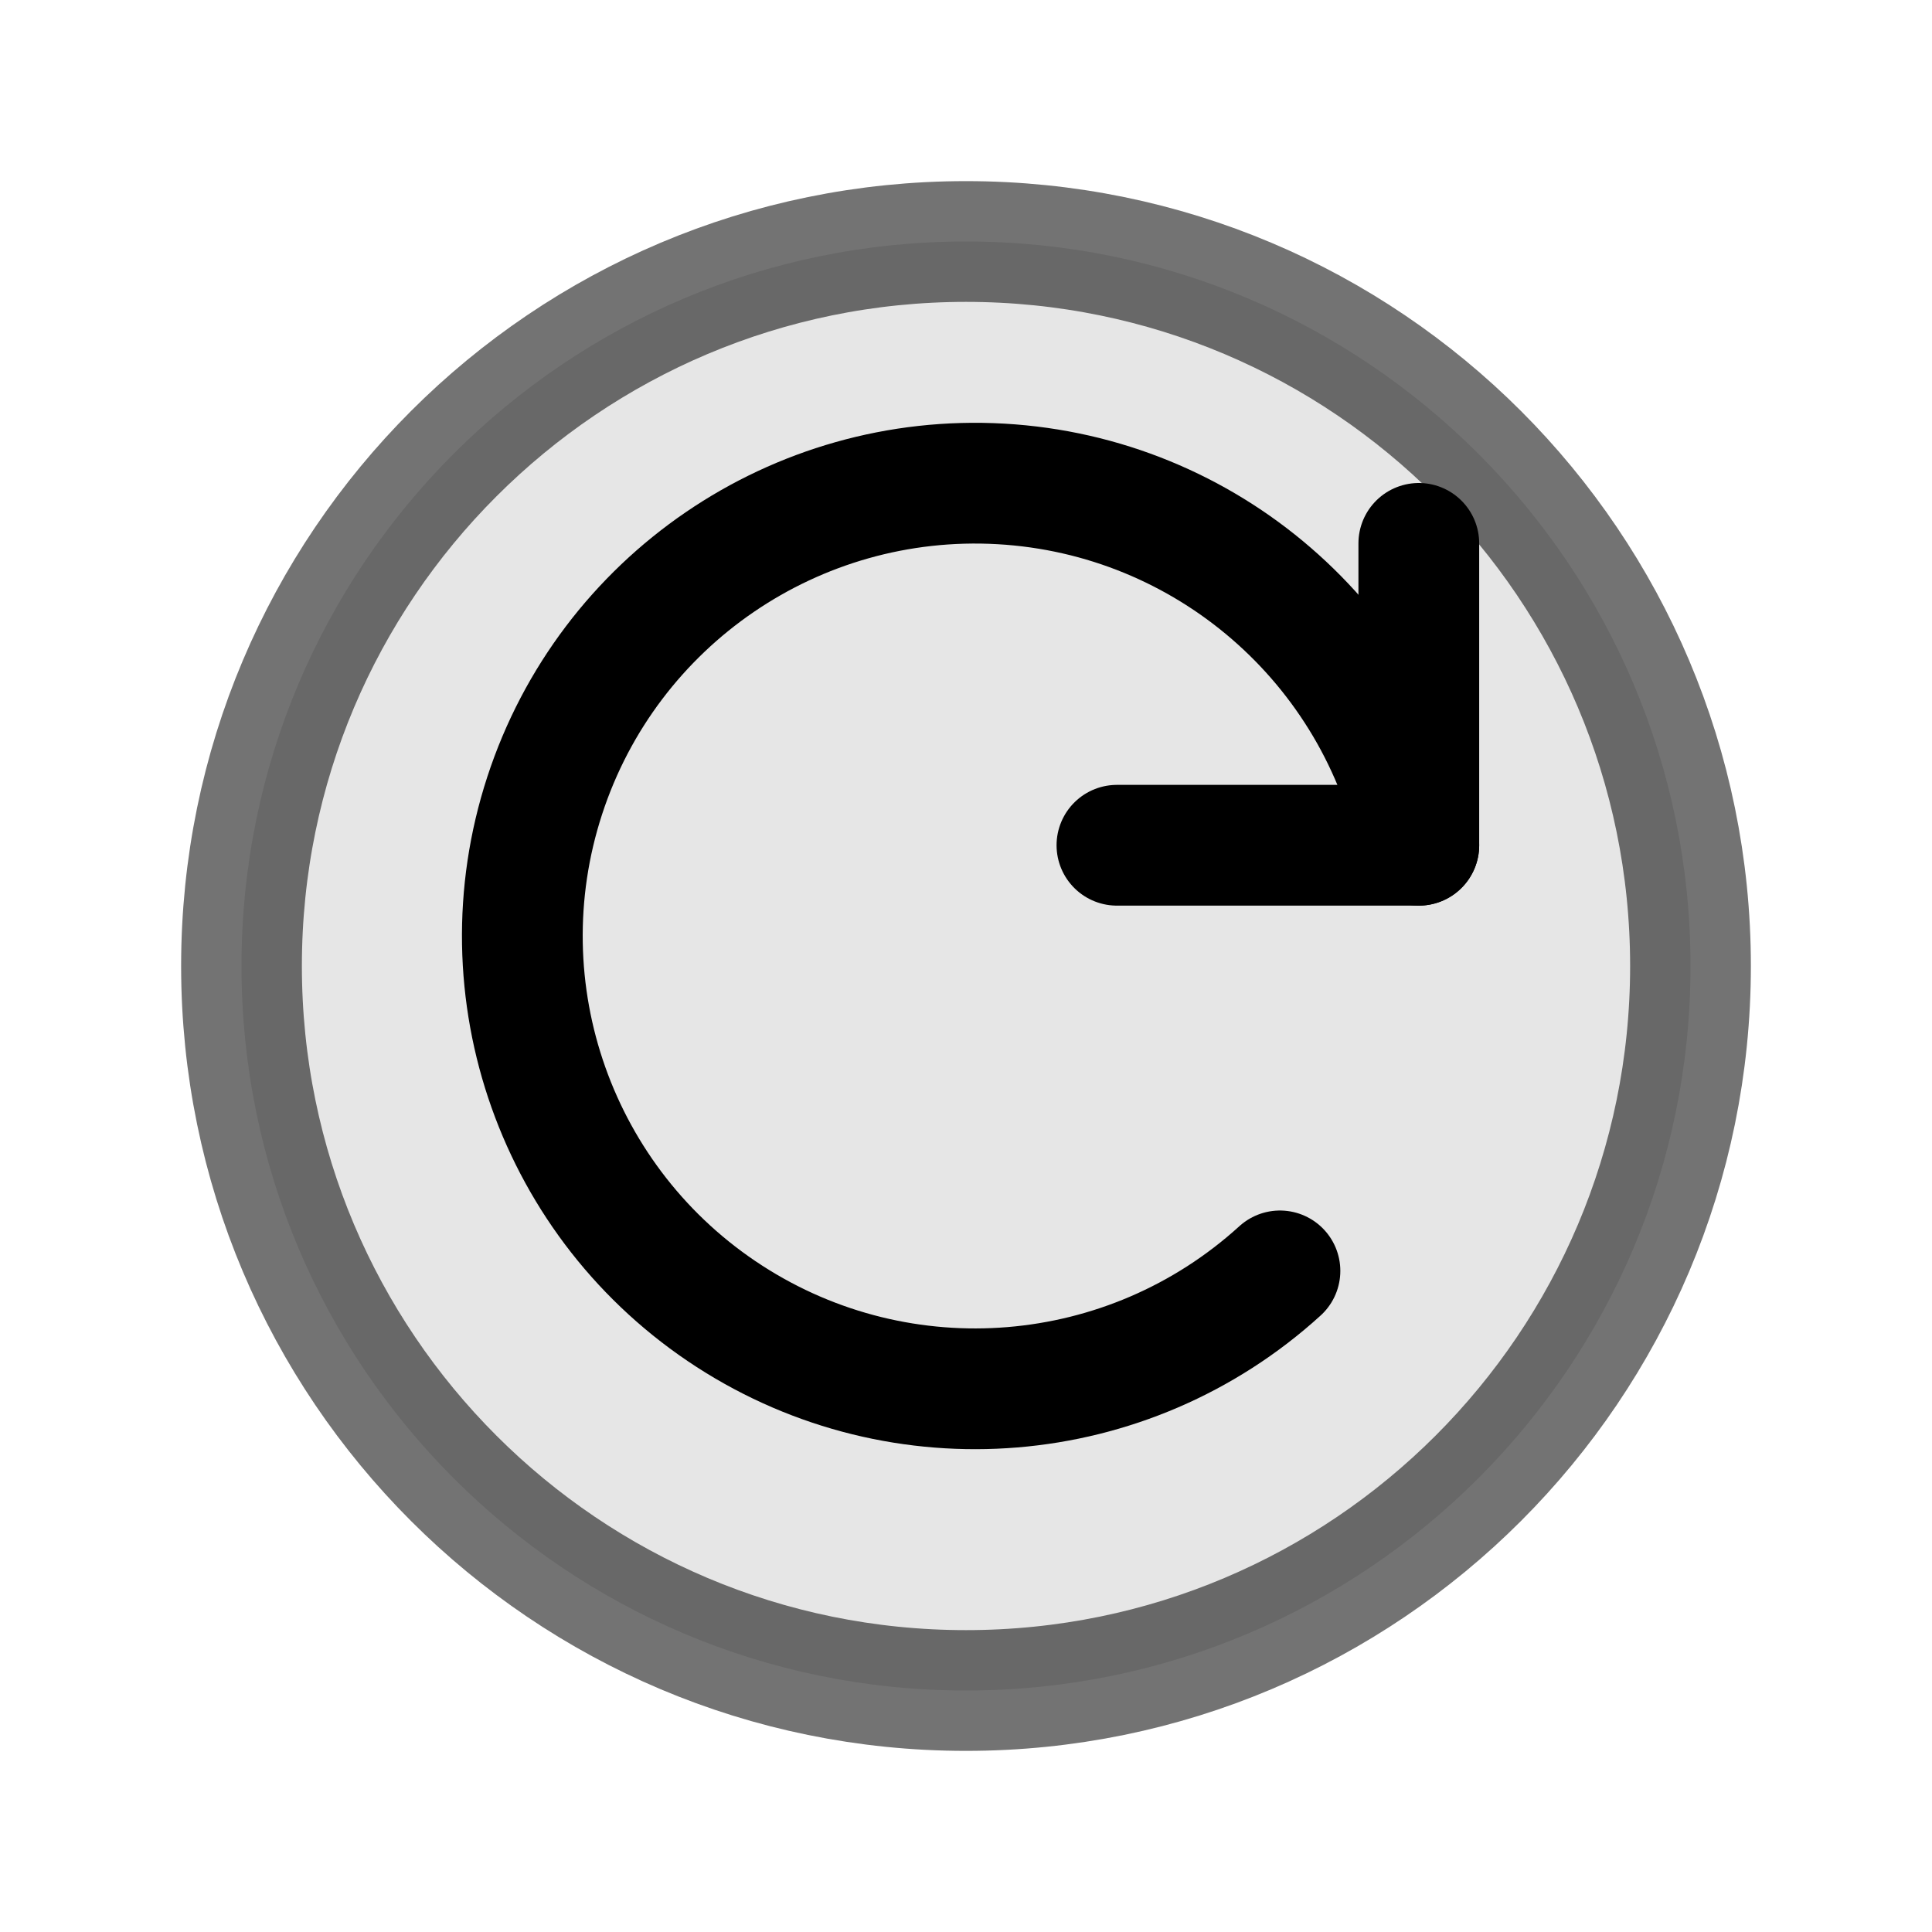
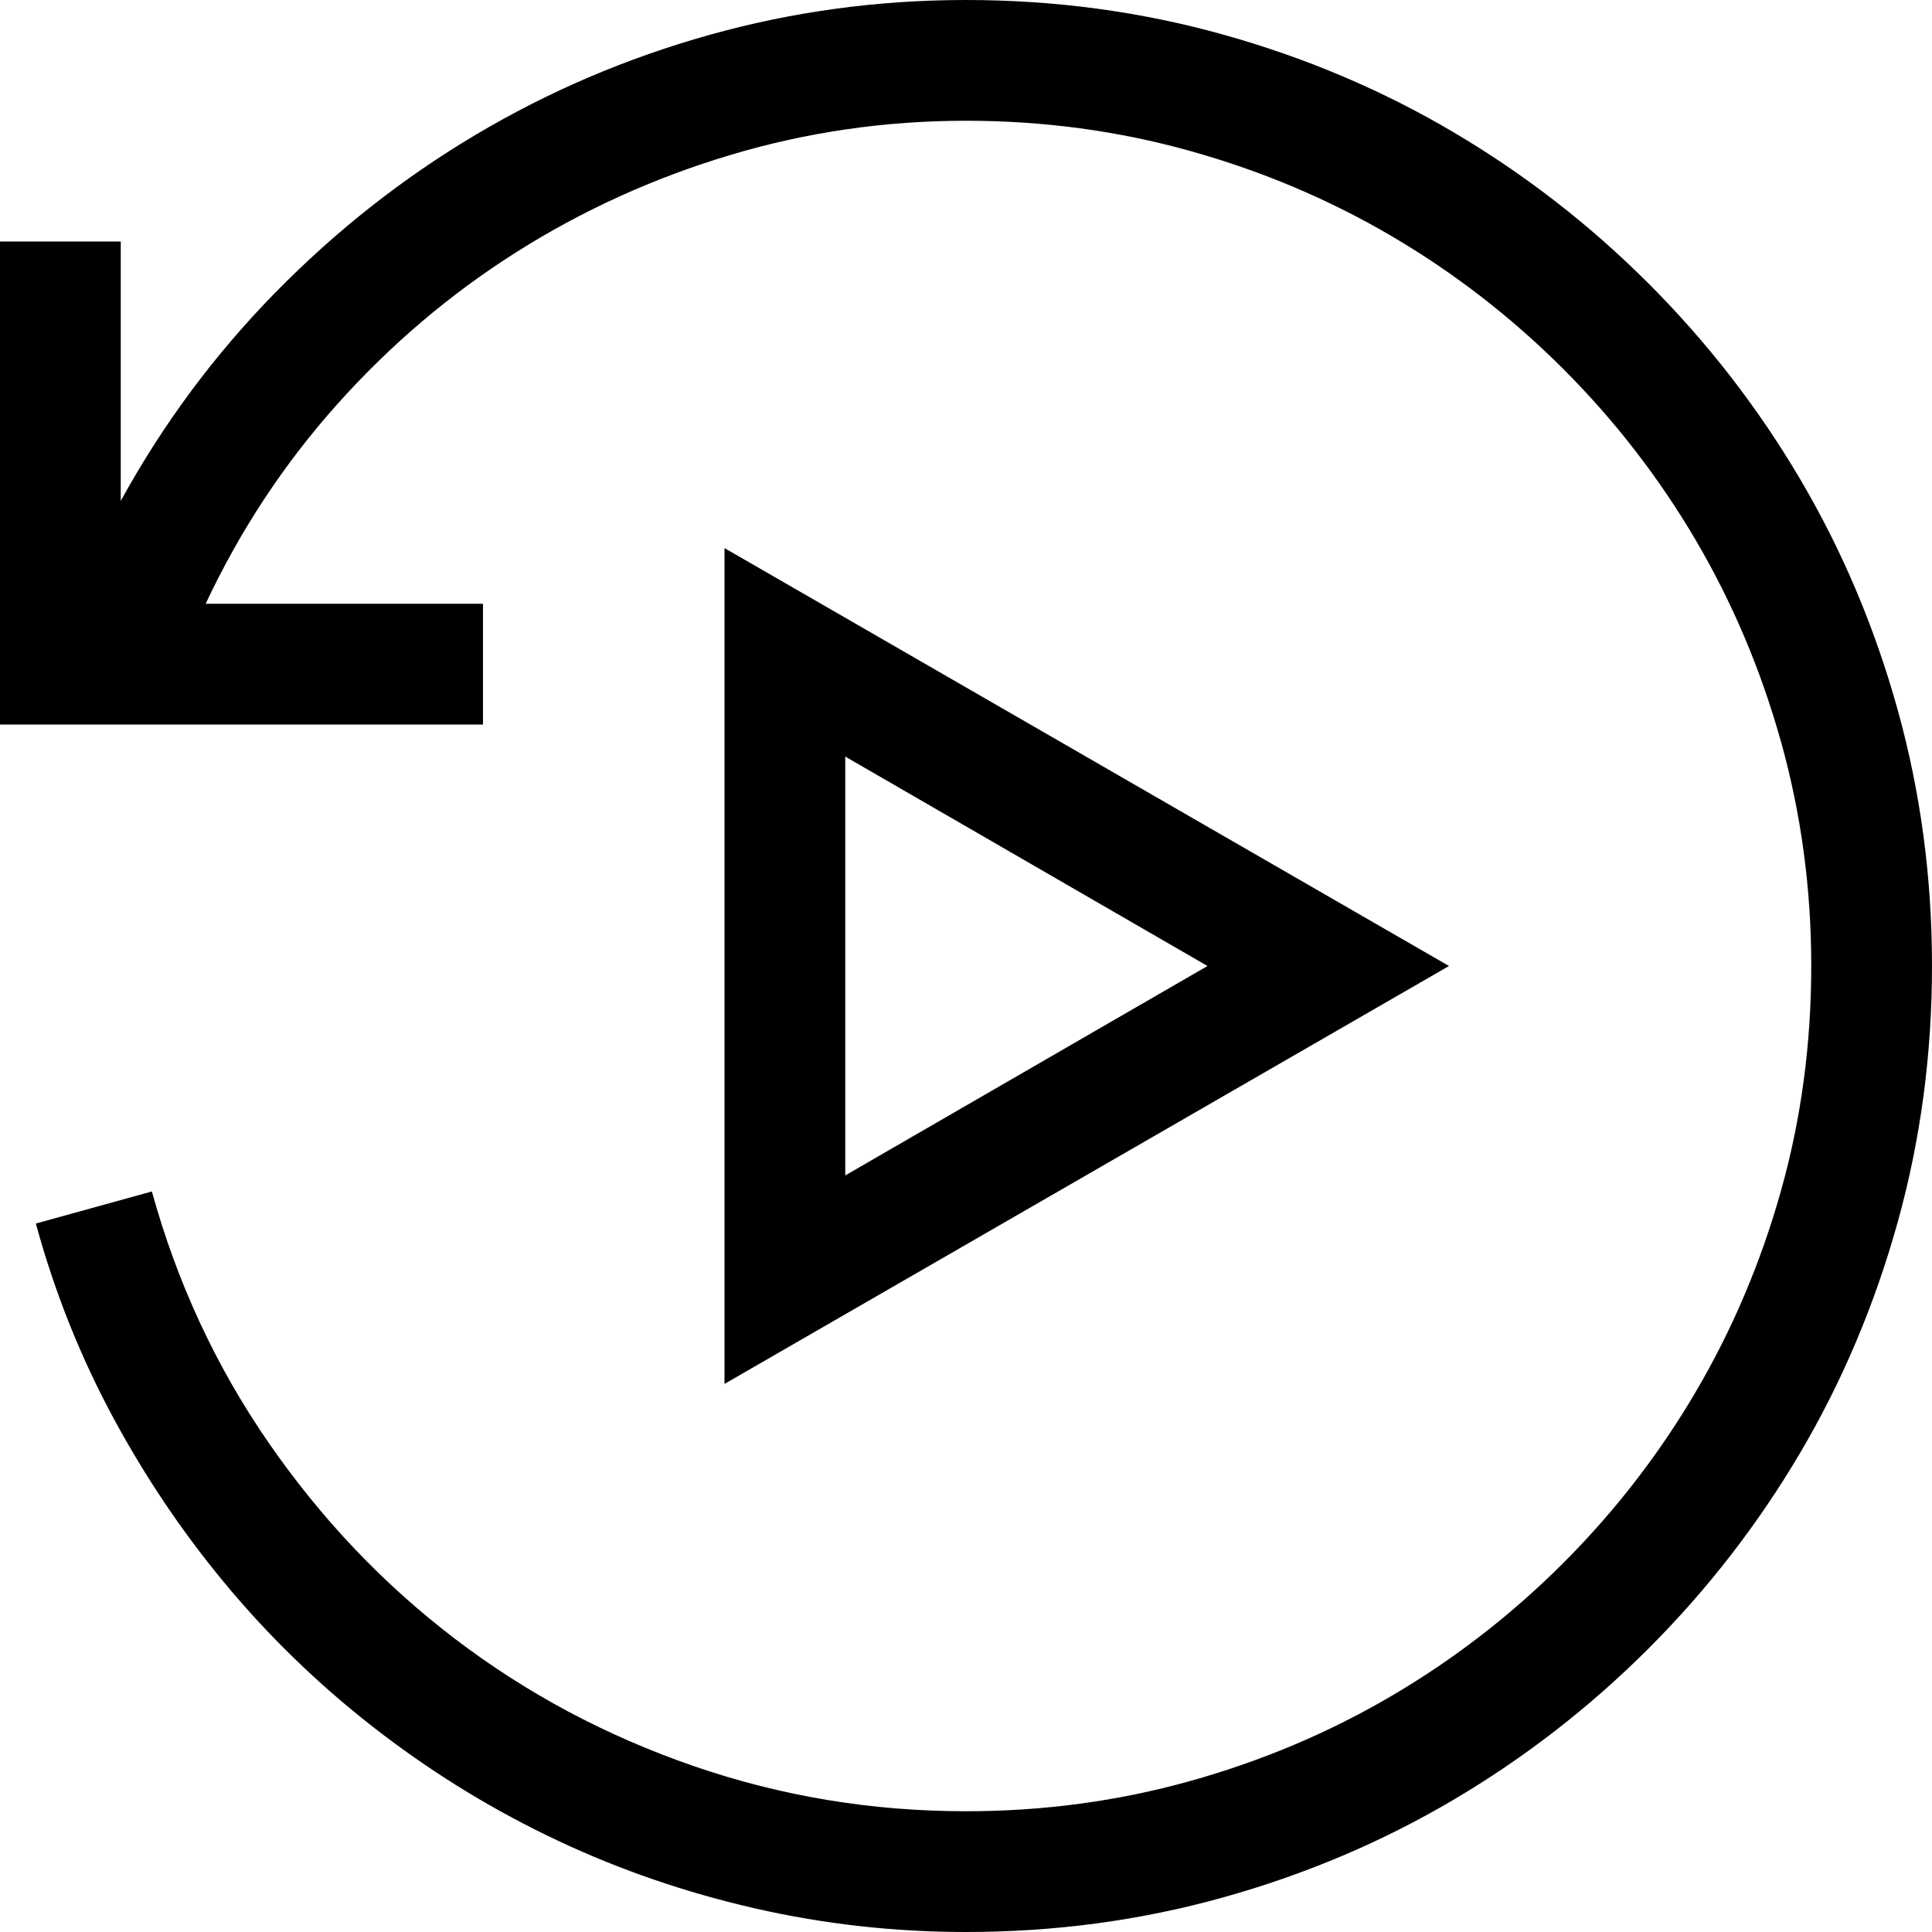
- <svg xmlns="http://www.w3.org/2000/svg" viewBox="0 0 64 64" fill="none" stroke="currentColor" stroke-width="4" stroke-linecap="round" stroke-linejoin="round">
-   <circle cx="32" cy="32" r="24" fill="currentColor" opacity="0.1" stroke="none" />
-   <circle cx="32" cy="32" r="24" opacity="0.55" />
-   <path d="M47 28a15 15 0 1 0-4.6 14.1" />
-   <path d="M47 18v10h-10" />
+ <svg xmlns="http://www.w3.org/2000/svg" viewBox="0 0 2048 2048">
+   <path d="M1024 0q141 0 272 36.5T1540.5 140t207 160.5 160.5 207T2011.5 752t36.5 272-36.5 272-103.5 244.5-160.5 207-207 160.5-244.5 103.5-272 36.5q-114 0-223.5-25T592 1951.5 405 1838t-159-150.5-124.5-182T38 1297l123-34q40 145 123.5 266T482 1737t253 135 289 48q123 0 237.5-32t214-90.5T1657 1657t140.5-181.5T1888 1262t32-238q0-123-32-237.5t-90.5-214T1657 391t-181.5-140.5-214-90.5-237.5-32q-129 0-250.5 36.5T547 267.5t-189.5 161T218 640h294v128H0V256h128v275q67-122 163.5-220.5T504 143 752 37t272-37zm512 1024l-768 443V581zm-640 222l384-222-384-222v444z" />
</svg>
